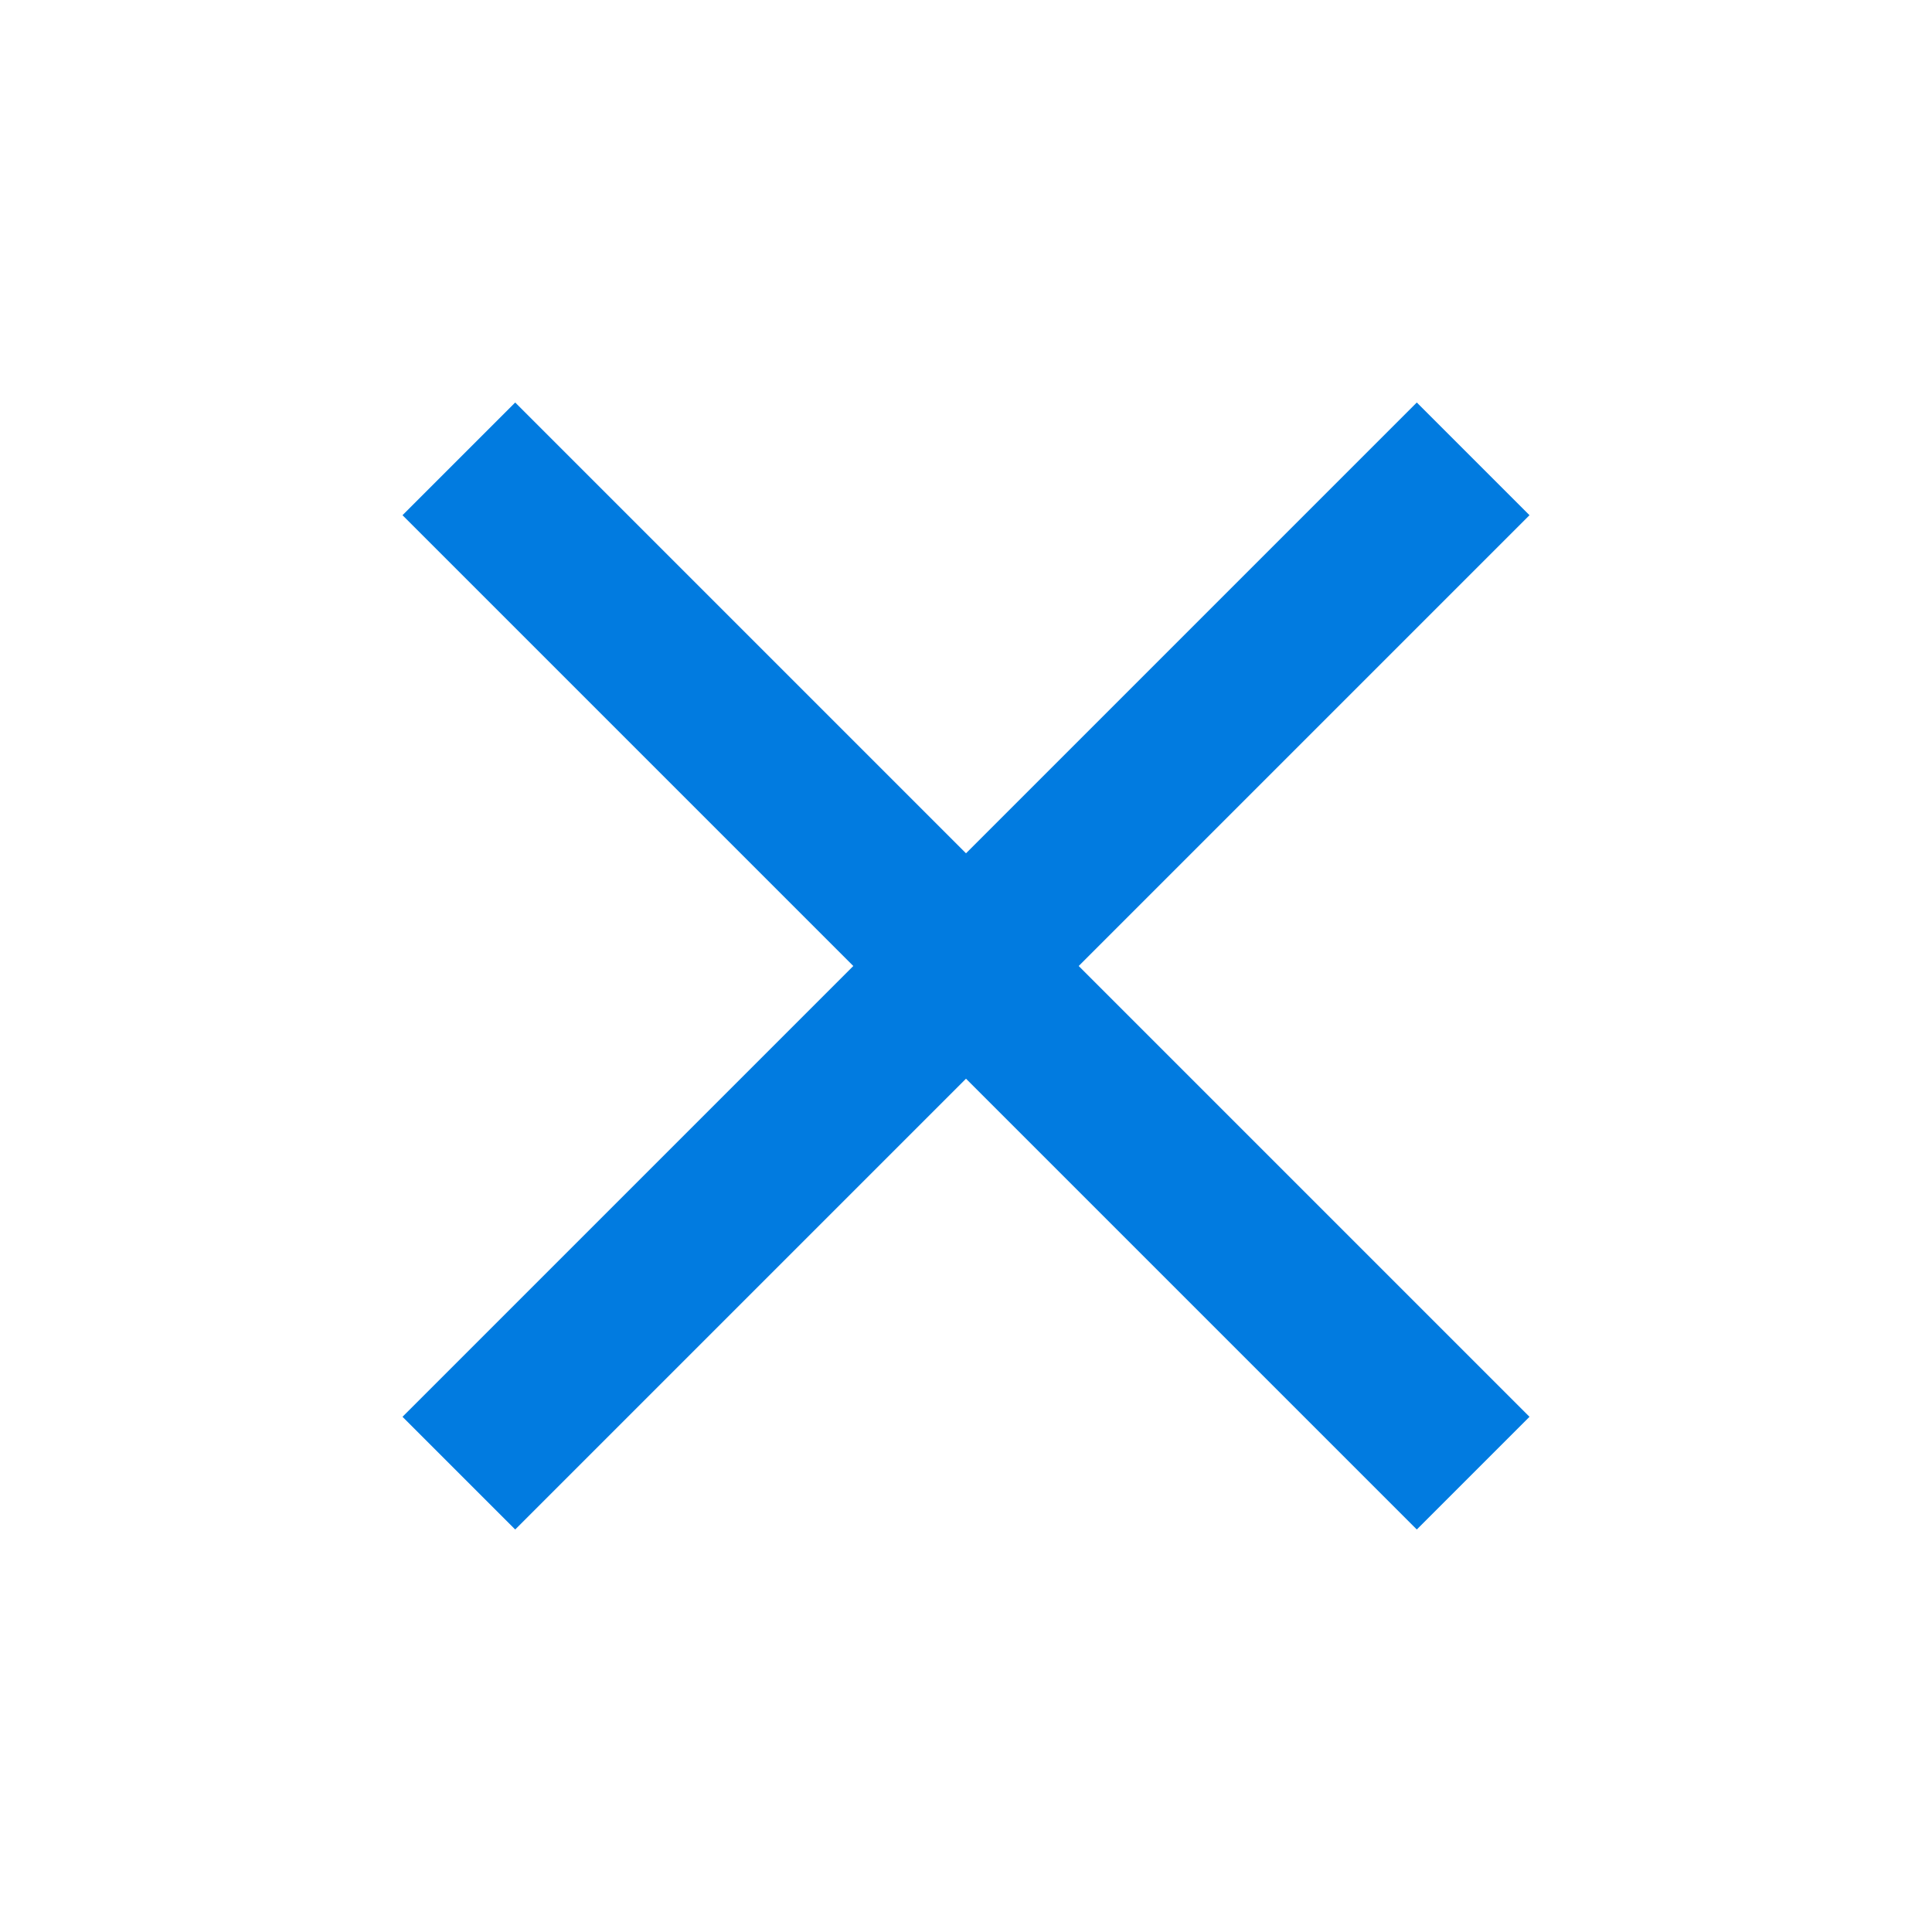
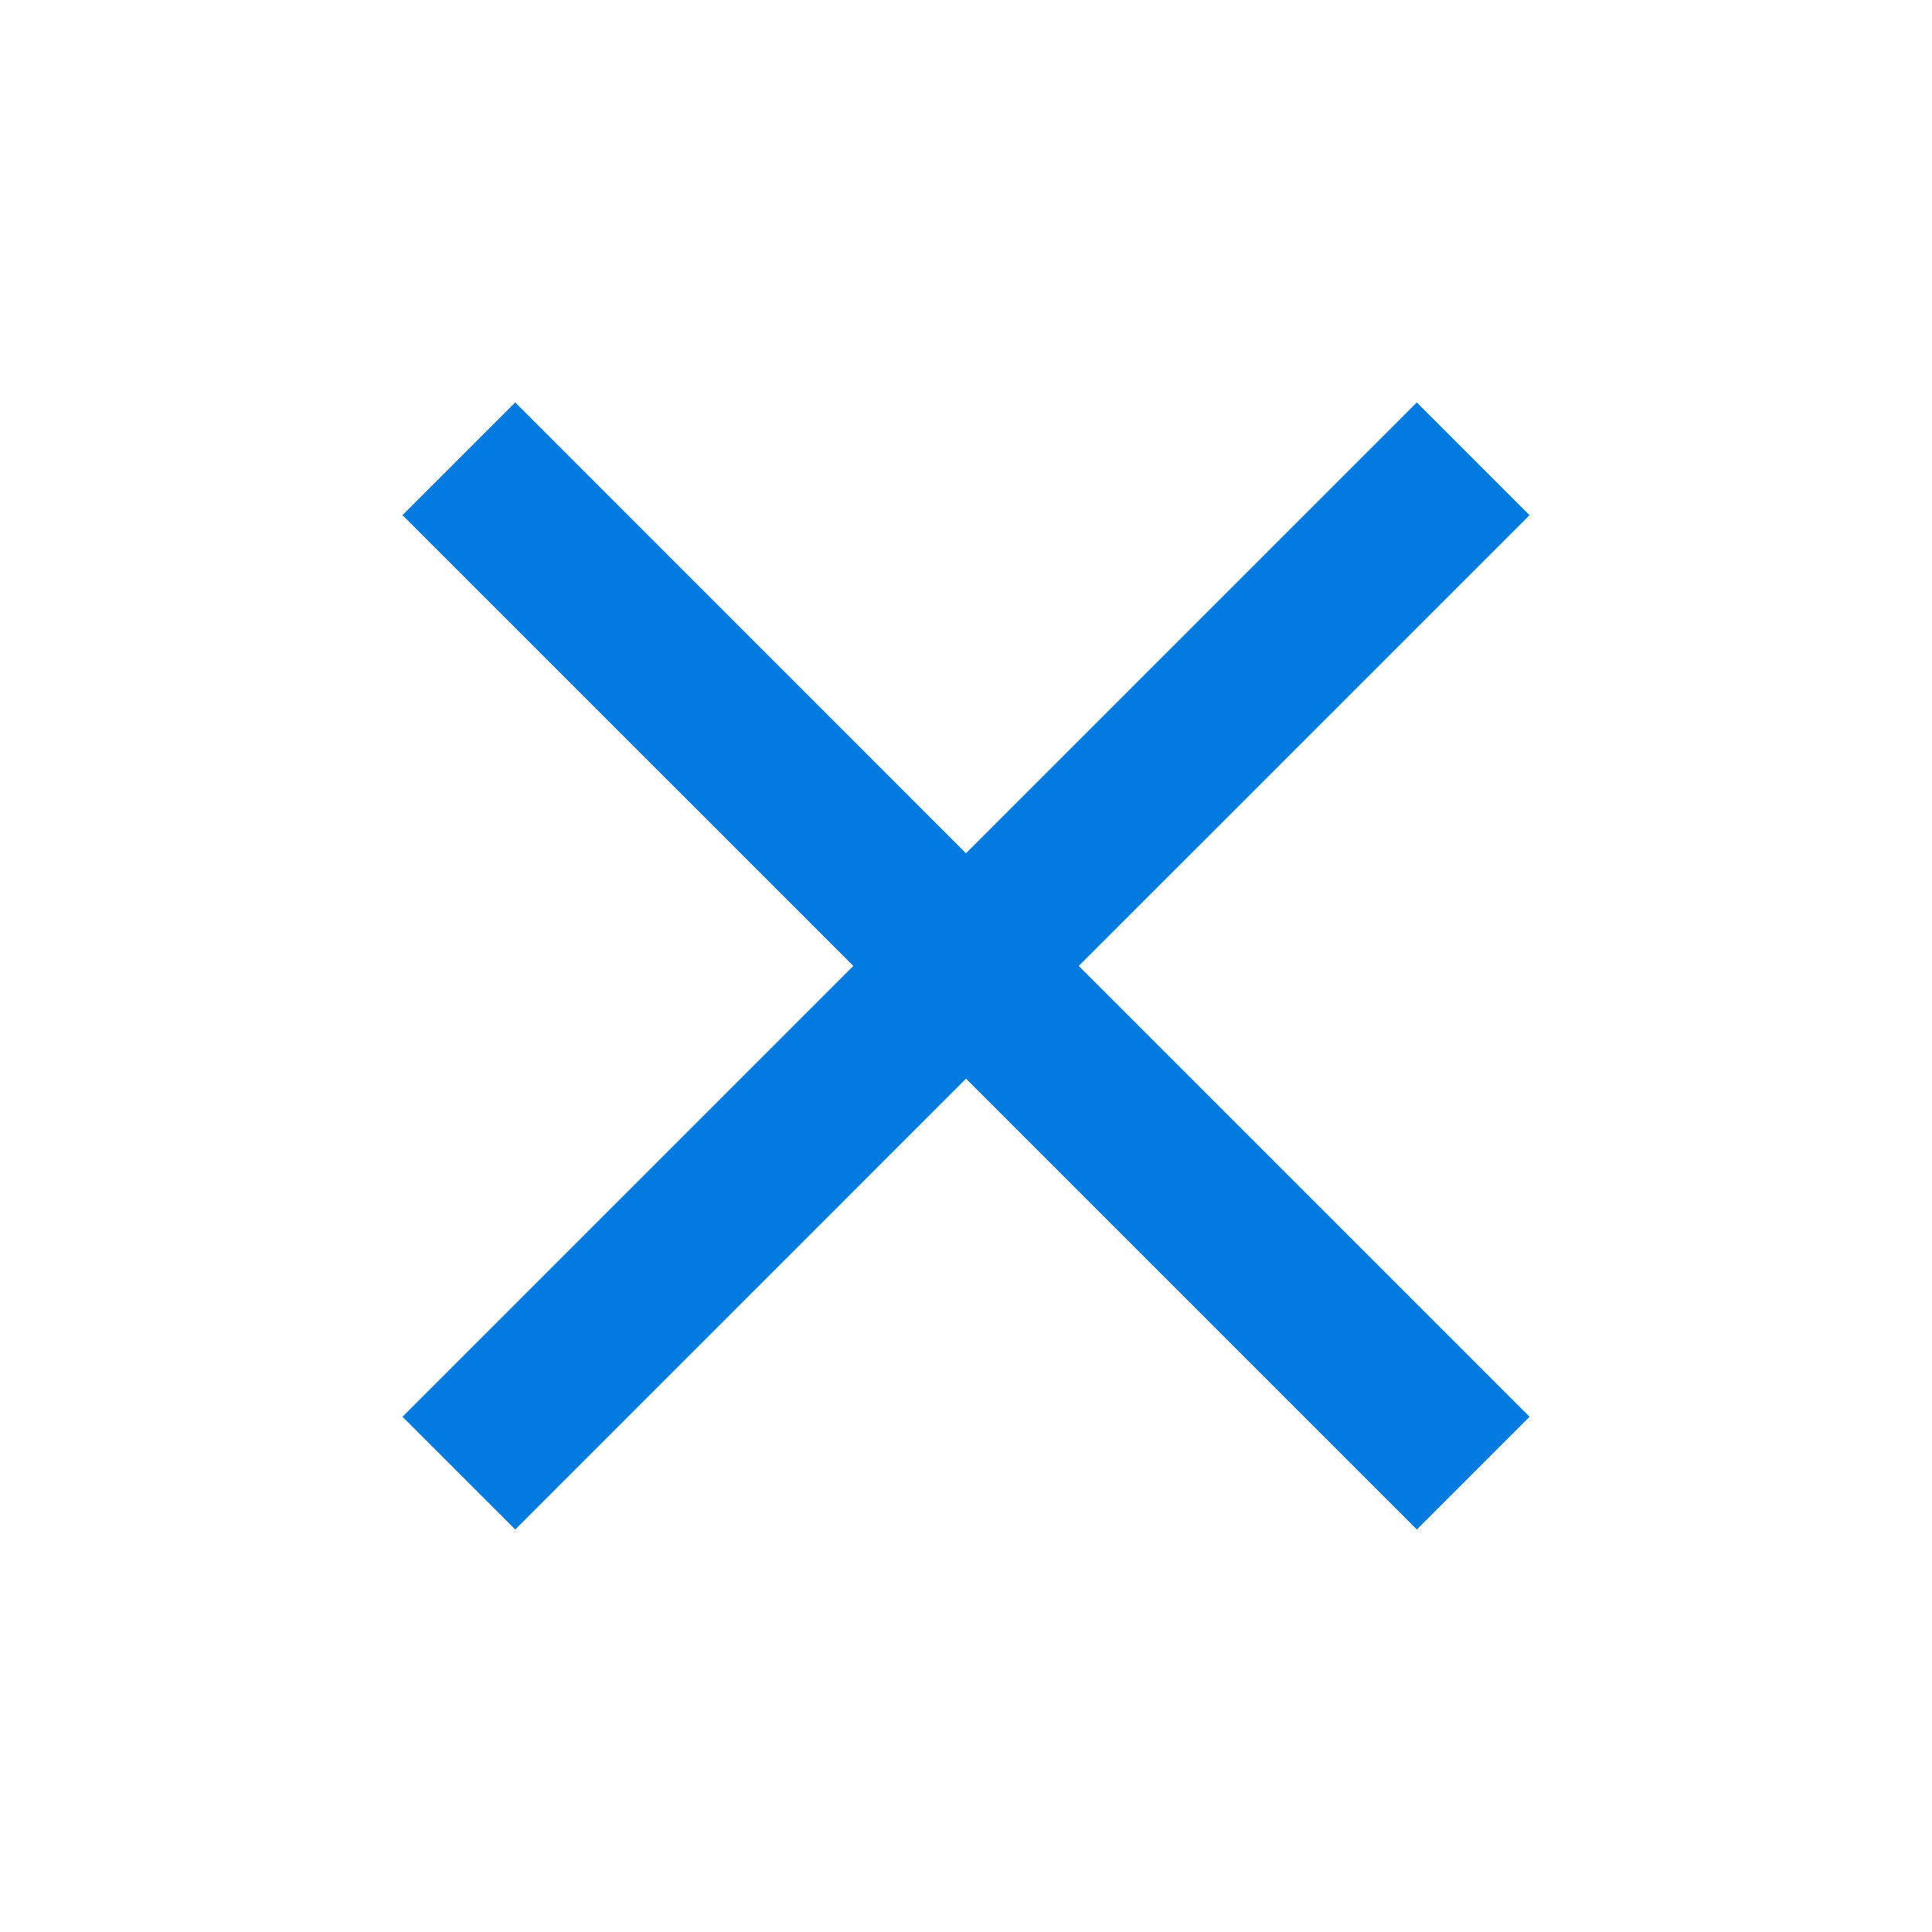
- <svg xmlns="http://www.w3.org/2000/svg" width="24" height="24" viewBox="0 0 24 24" fill="none">
-   <path d="M6.4 19L5 17.6L10.6 12L5 6.4L6.4 5L12 10.6L17.6 5L19 6.4L13.4 12L19 17.6L17.6 19L12 13.4L6.4 19Z" fill="#017BE0" />
+ <svg xmlns="http://www.w3.org/2000/svg" width="32" height="32" viewBox="0 0 32 32" fill="none">
+   <path d="M8.534 25.333L6.667 23.466L14.134 15.999L6.667 8.533L8.534 6.666L16 14.133L23.467 6.666L25.334 8.533L17.867 15.999L25.334 23.466L23.467 25.333L16 17.866L8.534 25.333Z" fill="#017BE0" />
</svg>
